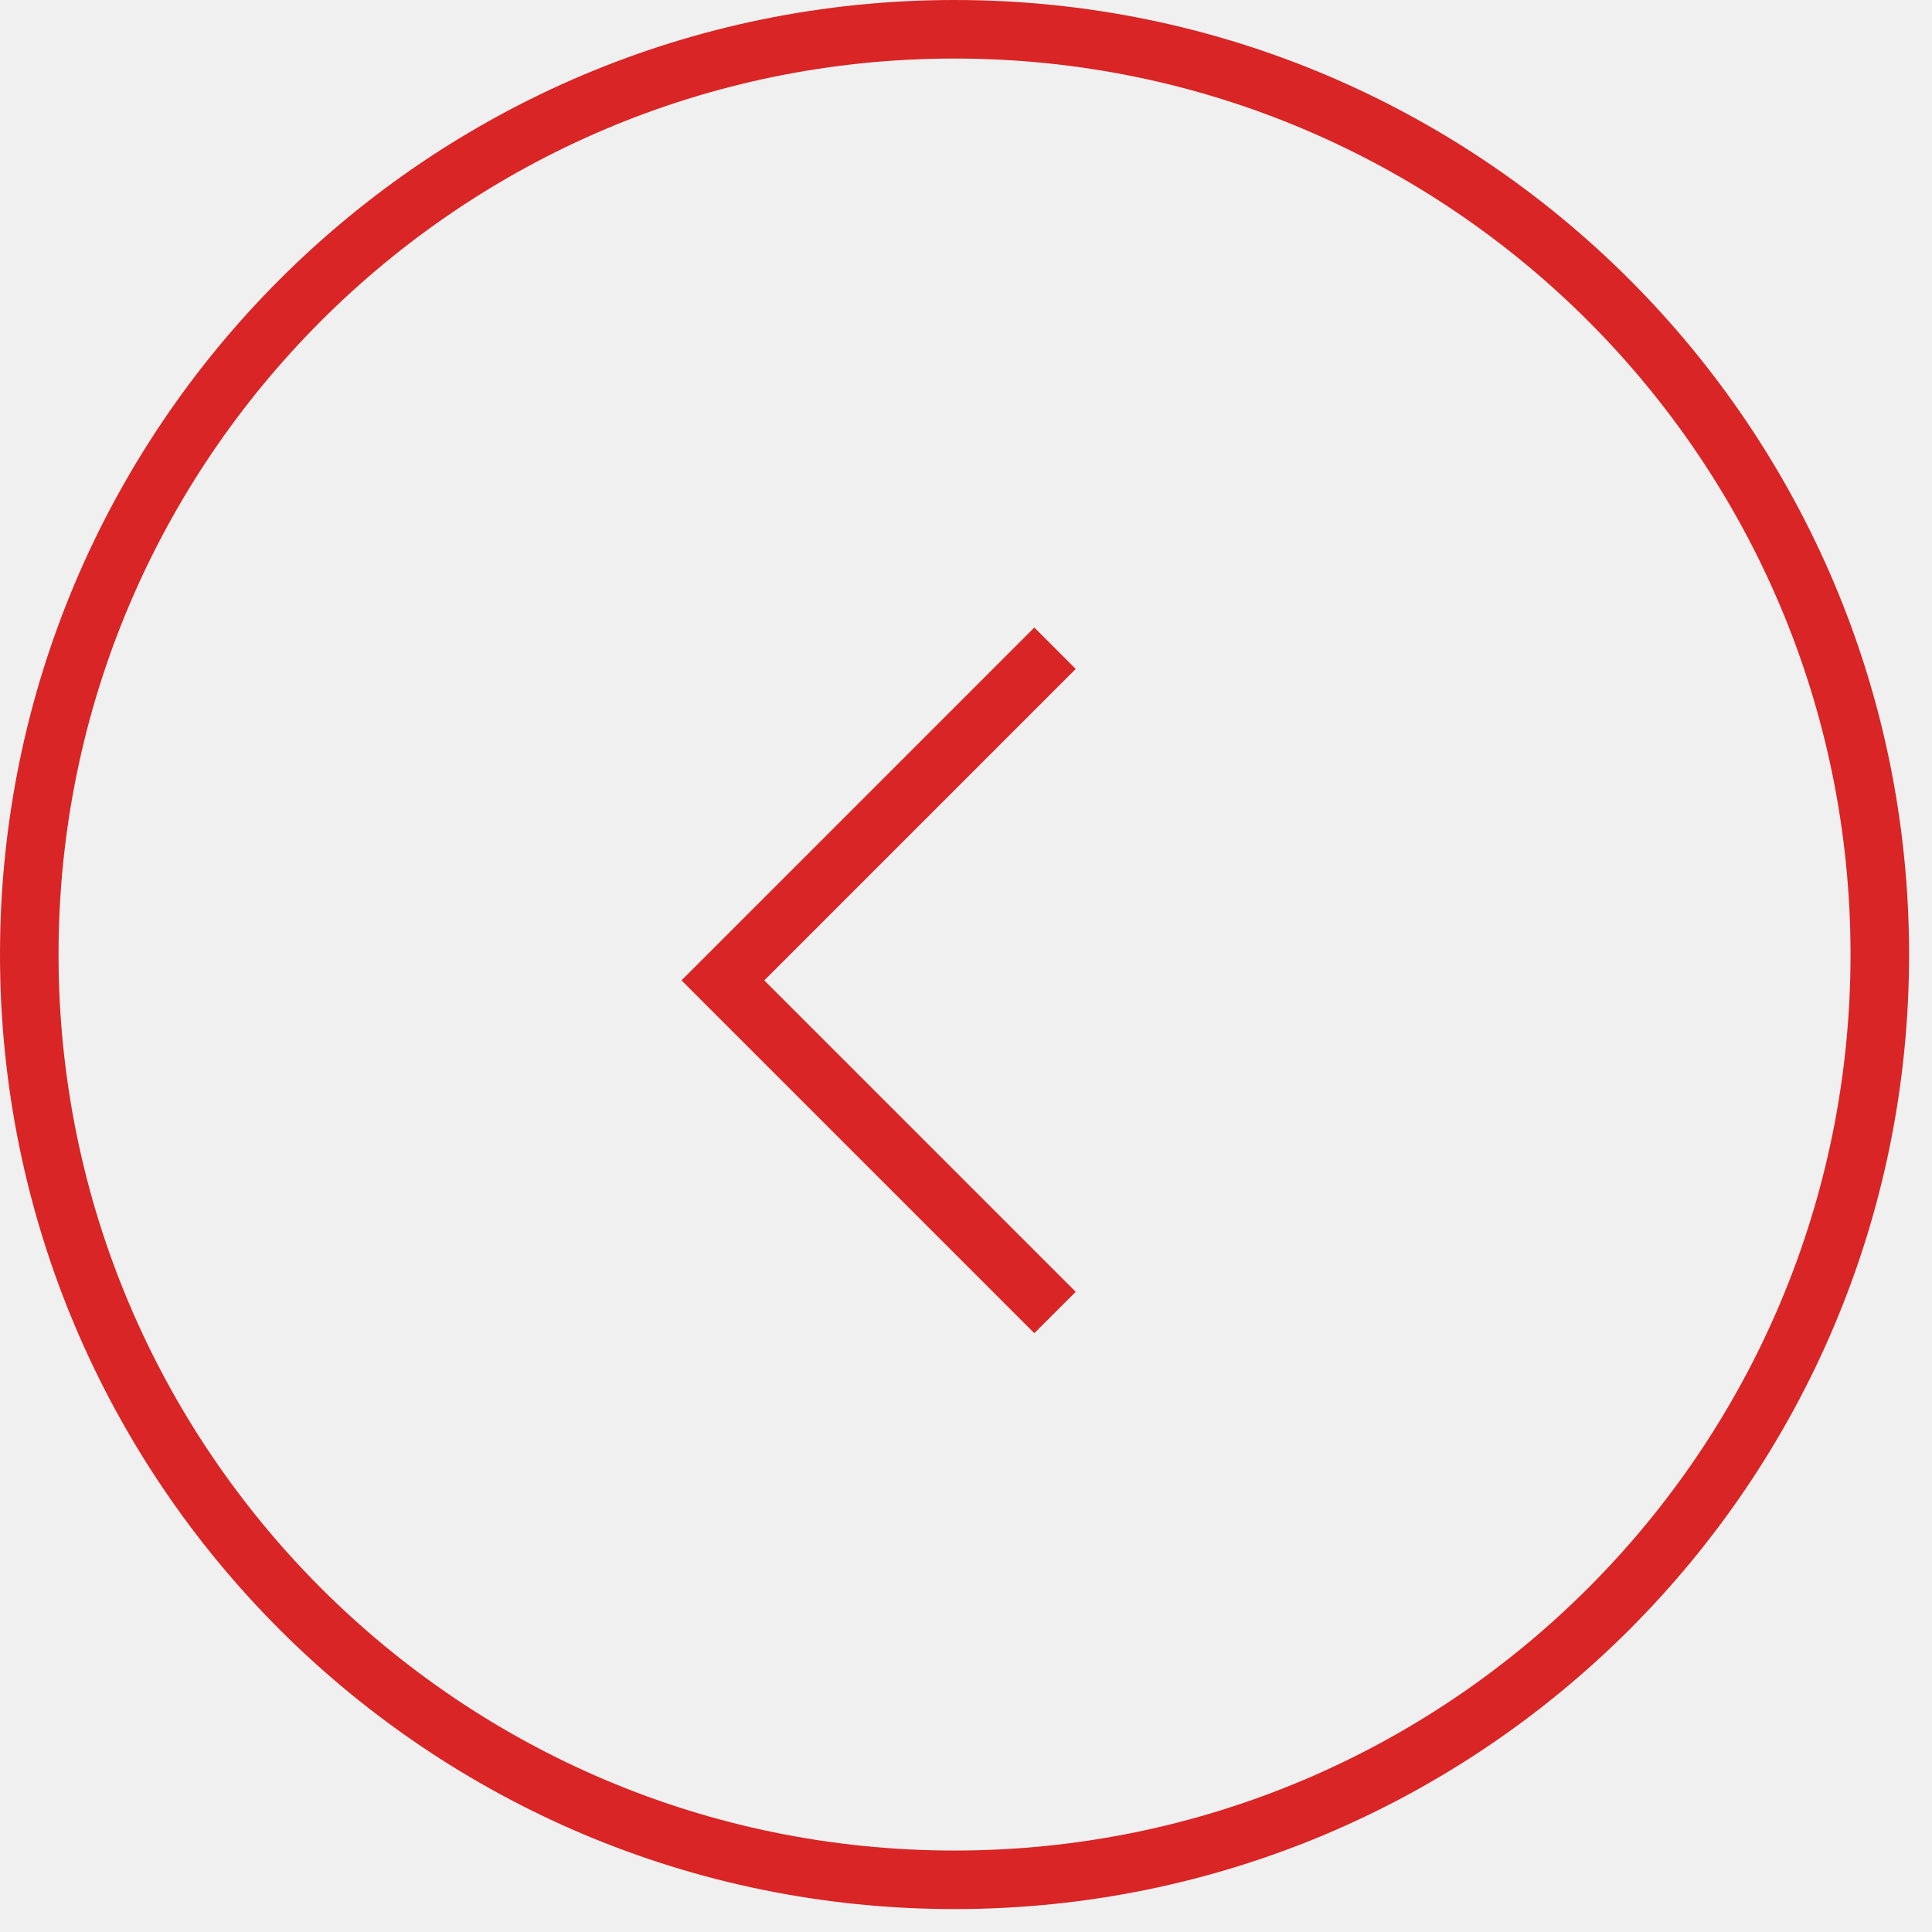
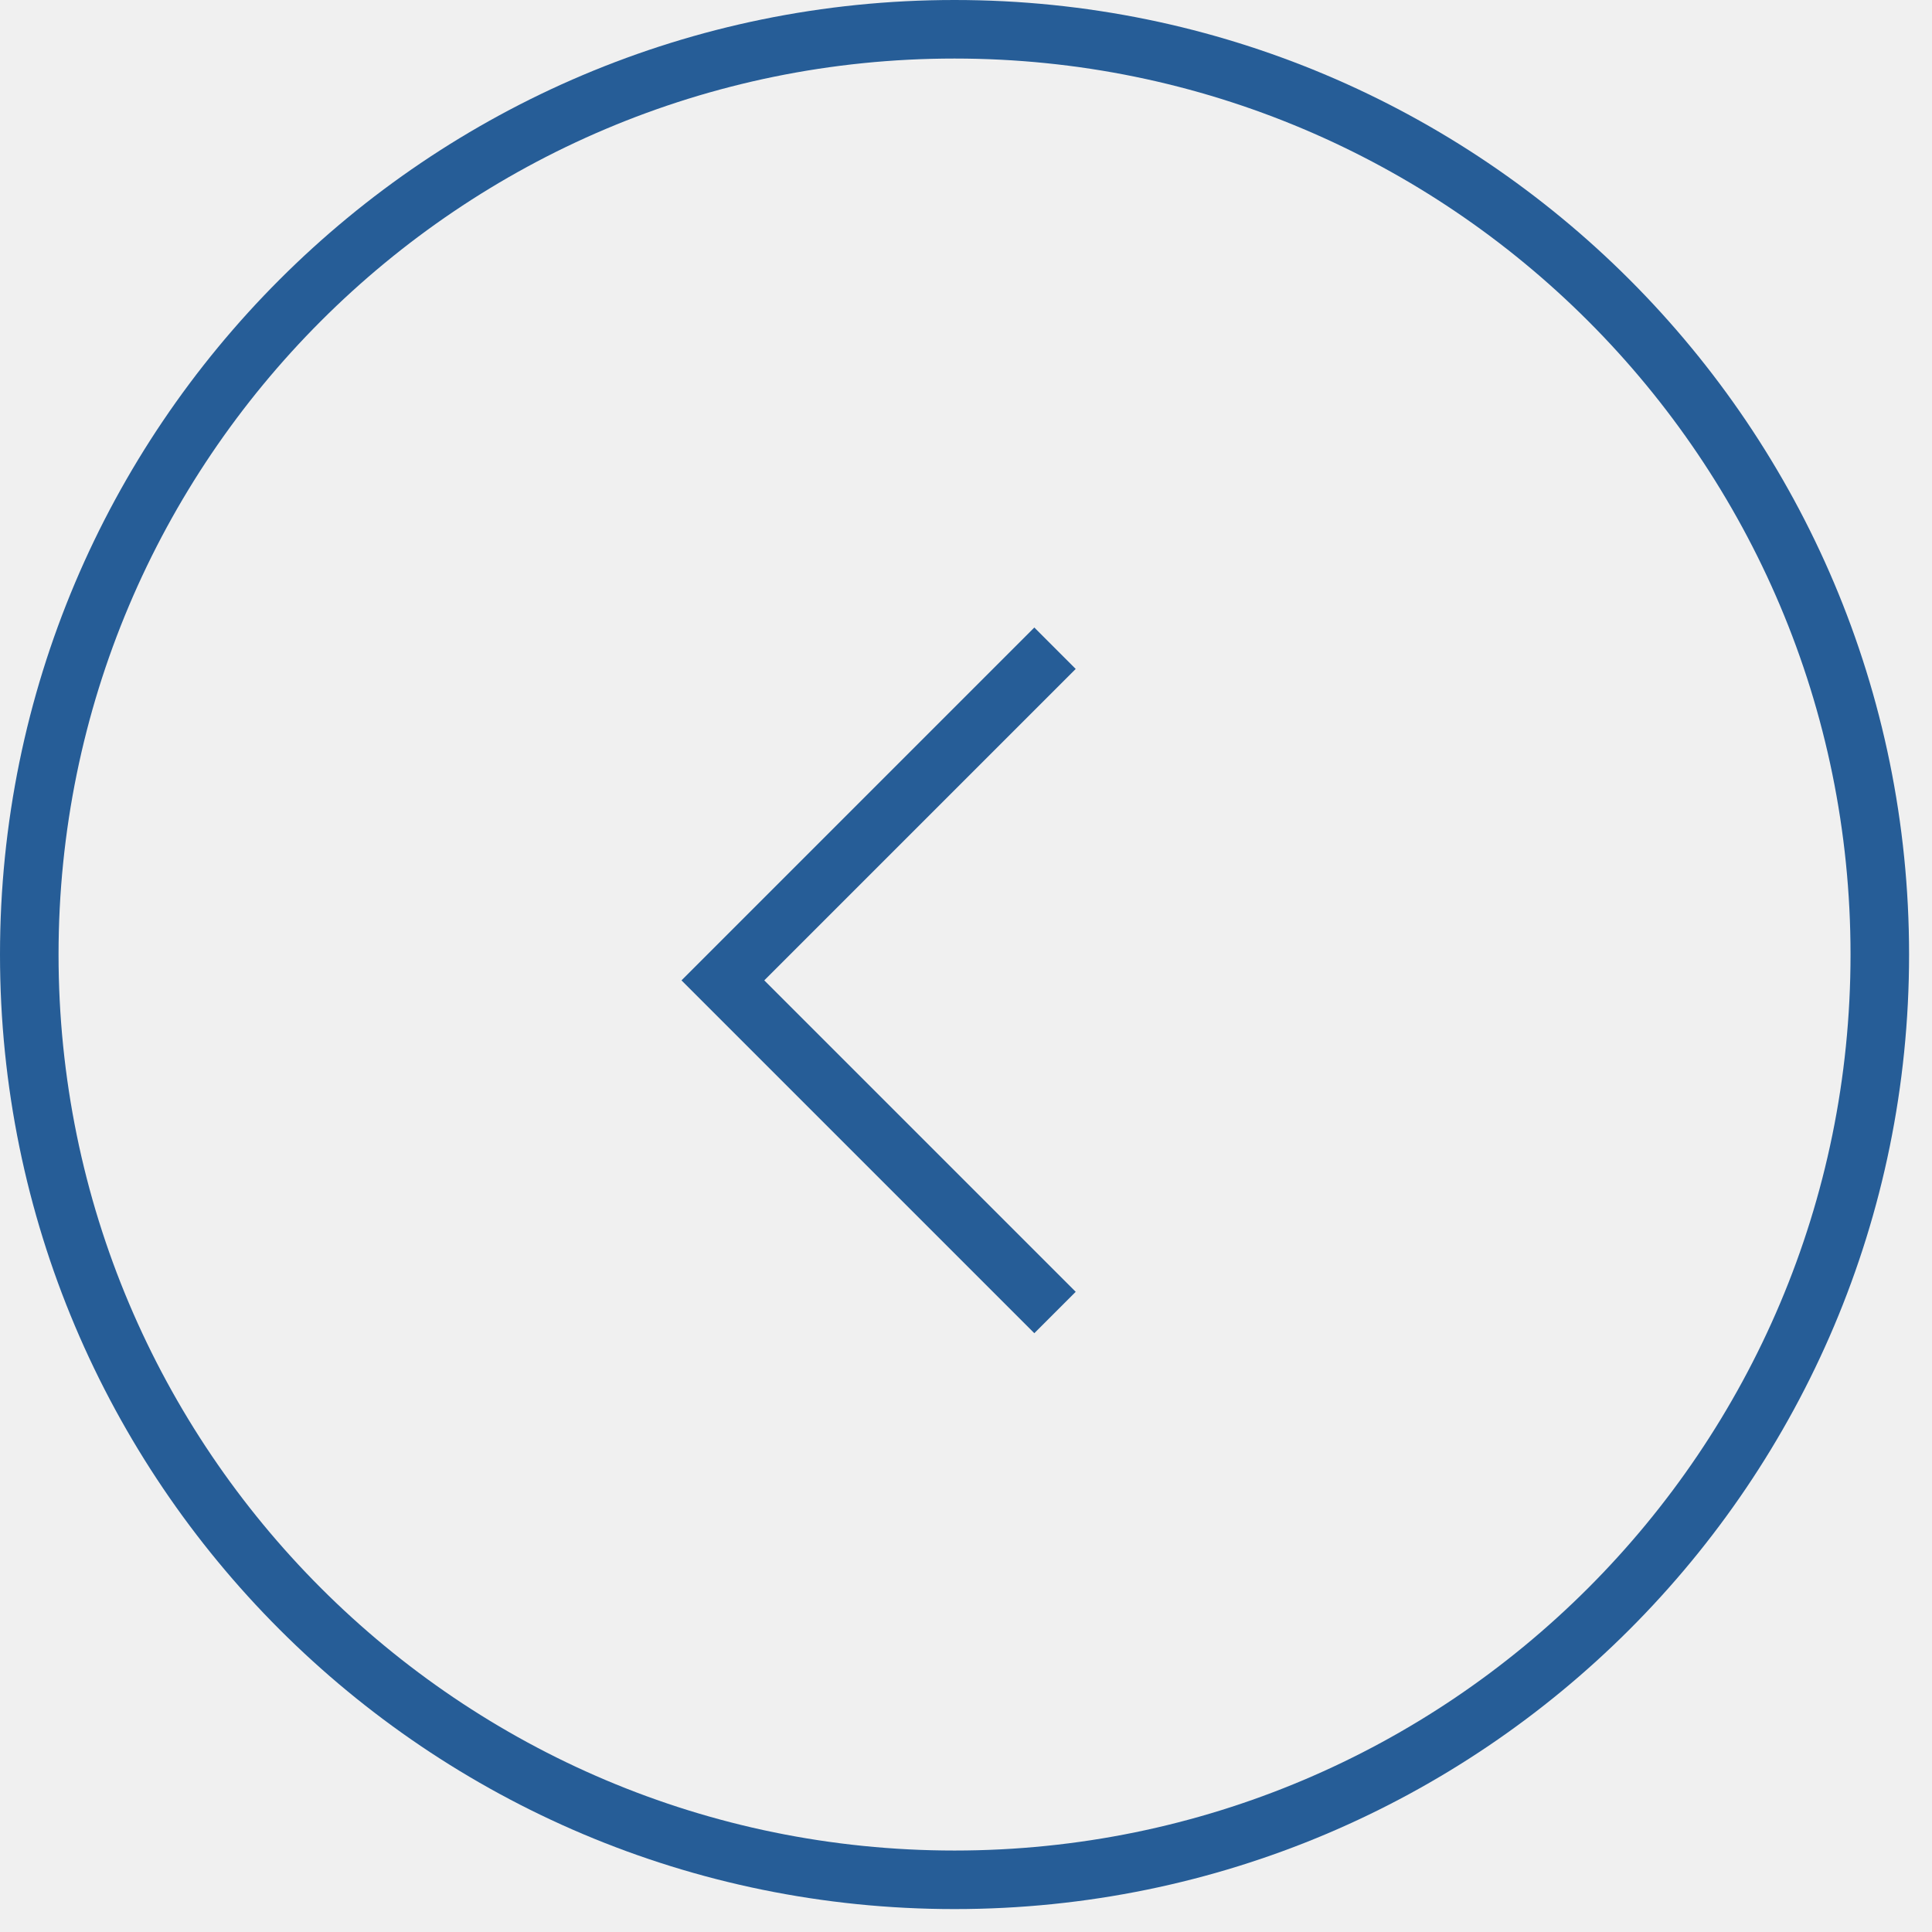
<svg xmlns="http://www.w3.org/2000/svg" width="66" height="66" viewBox="0 0 66 66" fill="none">
  <mask id="path-1-inside-1_493_1467" fill="white">
    <path fill-rule="evenodd" clip-rule="evenodd" d="M32.608 65.217C50.618 65.217 65.217 50.618 65.217 32.608C65.217 14.599 50.618 0 32.608 0C14.599 0 0 14.599 0 32.608C0 50.618 14.599 65.217 32.608 65.217Z" />
  </mask>
-   <path d="M24.695 33.491L23.988 32.784L23.281 33.491L23.988 34.198L24.695 33.491ZM35.334 21.437L23.988 32.784L25.402 34.198L36.748 22.852L35.334 21.437ZM23.988 34.198L35.334 45.544L36.748 44.13L25.402 32.784L23.988 34.198ZM63.217 32.608C63.217 49.513 49.513 63.217 32.608 63.217V67.217C51.722 67.217 67.217 51.722 67.217 32.608H63.217ZM32.608 2C49.513 2 63.217 15.704 63.217 32.608H67.217C67.217 13.495 51.722 -2 32.608 -2V2ZM2 32.608C2 15.704 15.704 2 32.608 2V-2C13.495 -2 -2 13.495 -2 32.608H2ZM32.608 63.217C15.704 63.217 2 49.513 2 32.608H-2C-2 51.722 13.495 67.217 32.608 67.217V63.217Z" fill="#D92525" mask="url(#path-1-inside-1_493_1467)" />
+   <path d="M24.695 33.491L23.988 32.784L23.281 33.491L23.988 34.198L24.695 33.491ZM35.334 21.437L23.988 32.784L25.402 34.198L36.748 22.852L35.334 21.437ZM23.988 34.198L35.334 45.544L36.748 44.13L25.402 32.784L23.988 34.198ZM63.217 32.608C63.217 49.513 49.513 63.217 32.608 63.217V67.217C51.722 67.217 67.217 51.722 67.217 32.608H63.217ZM32.608 2C49.513 2 63.217 15.704 63.217 32.608H67.217C67.217 13.495 51.722 -2 32.608 -2V2ZM2 32.608C2 15.704 15.704 2 32.608 2V-2C13.495 -2 -2 13.495 -2 32.608H2ZM32.608 63.217C15.704 63.217 2 49.513 2 32.608H-2C-2 51.722 13.495 67.217 32.608 67.217V63.217Z" fill="#265D97" mask="url(#path-1-inside-1_493_1467)" />
</svg>
